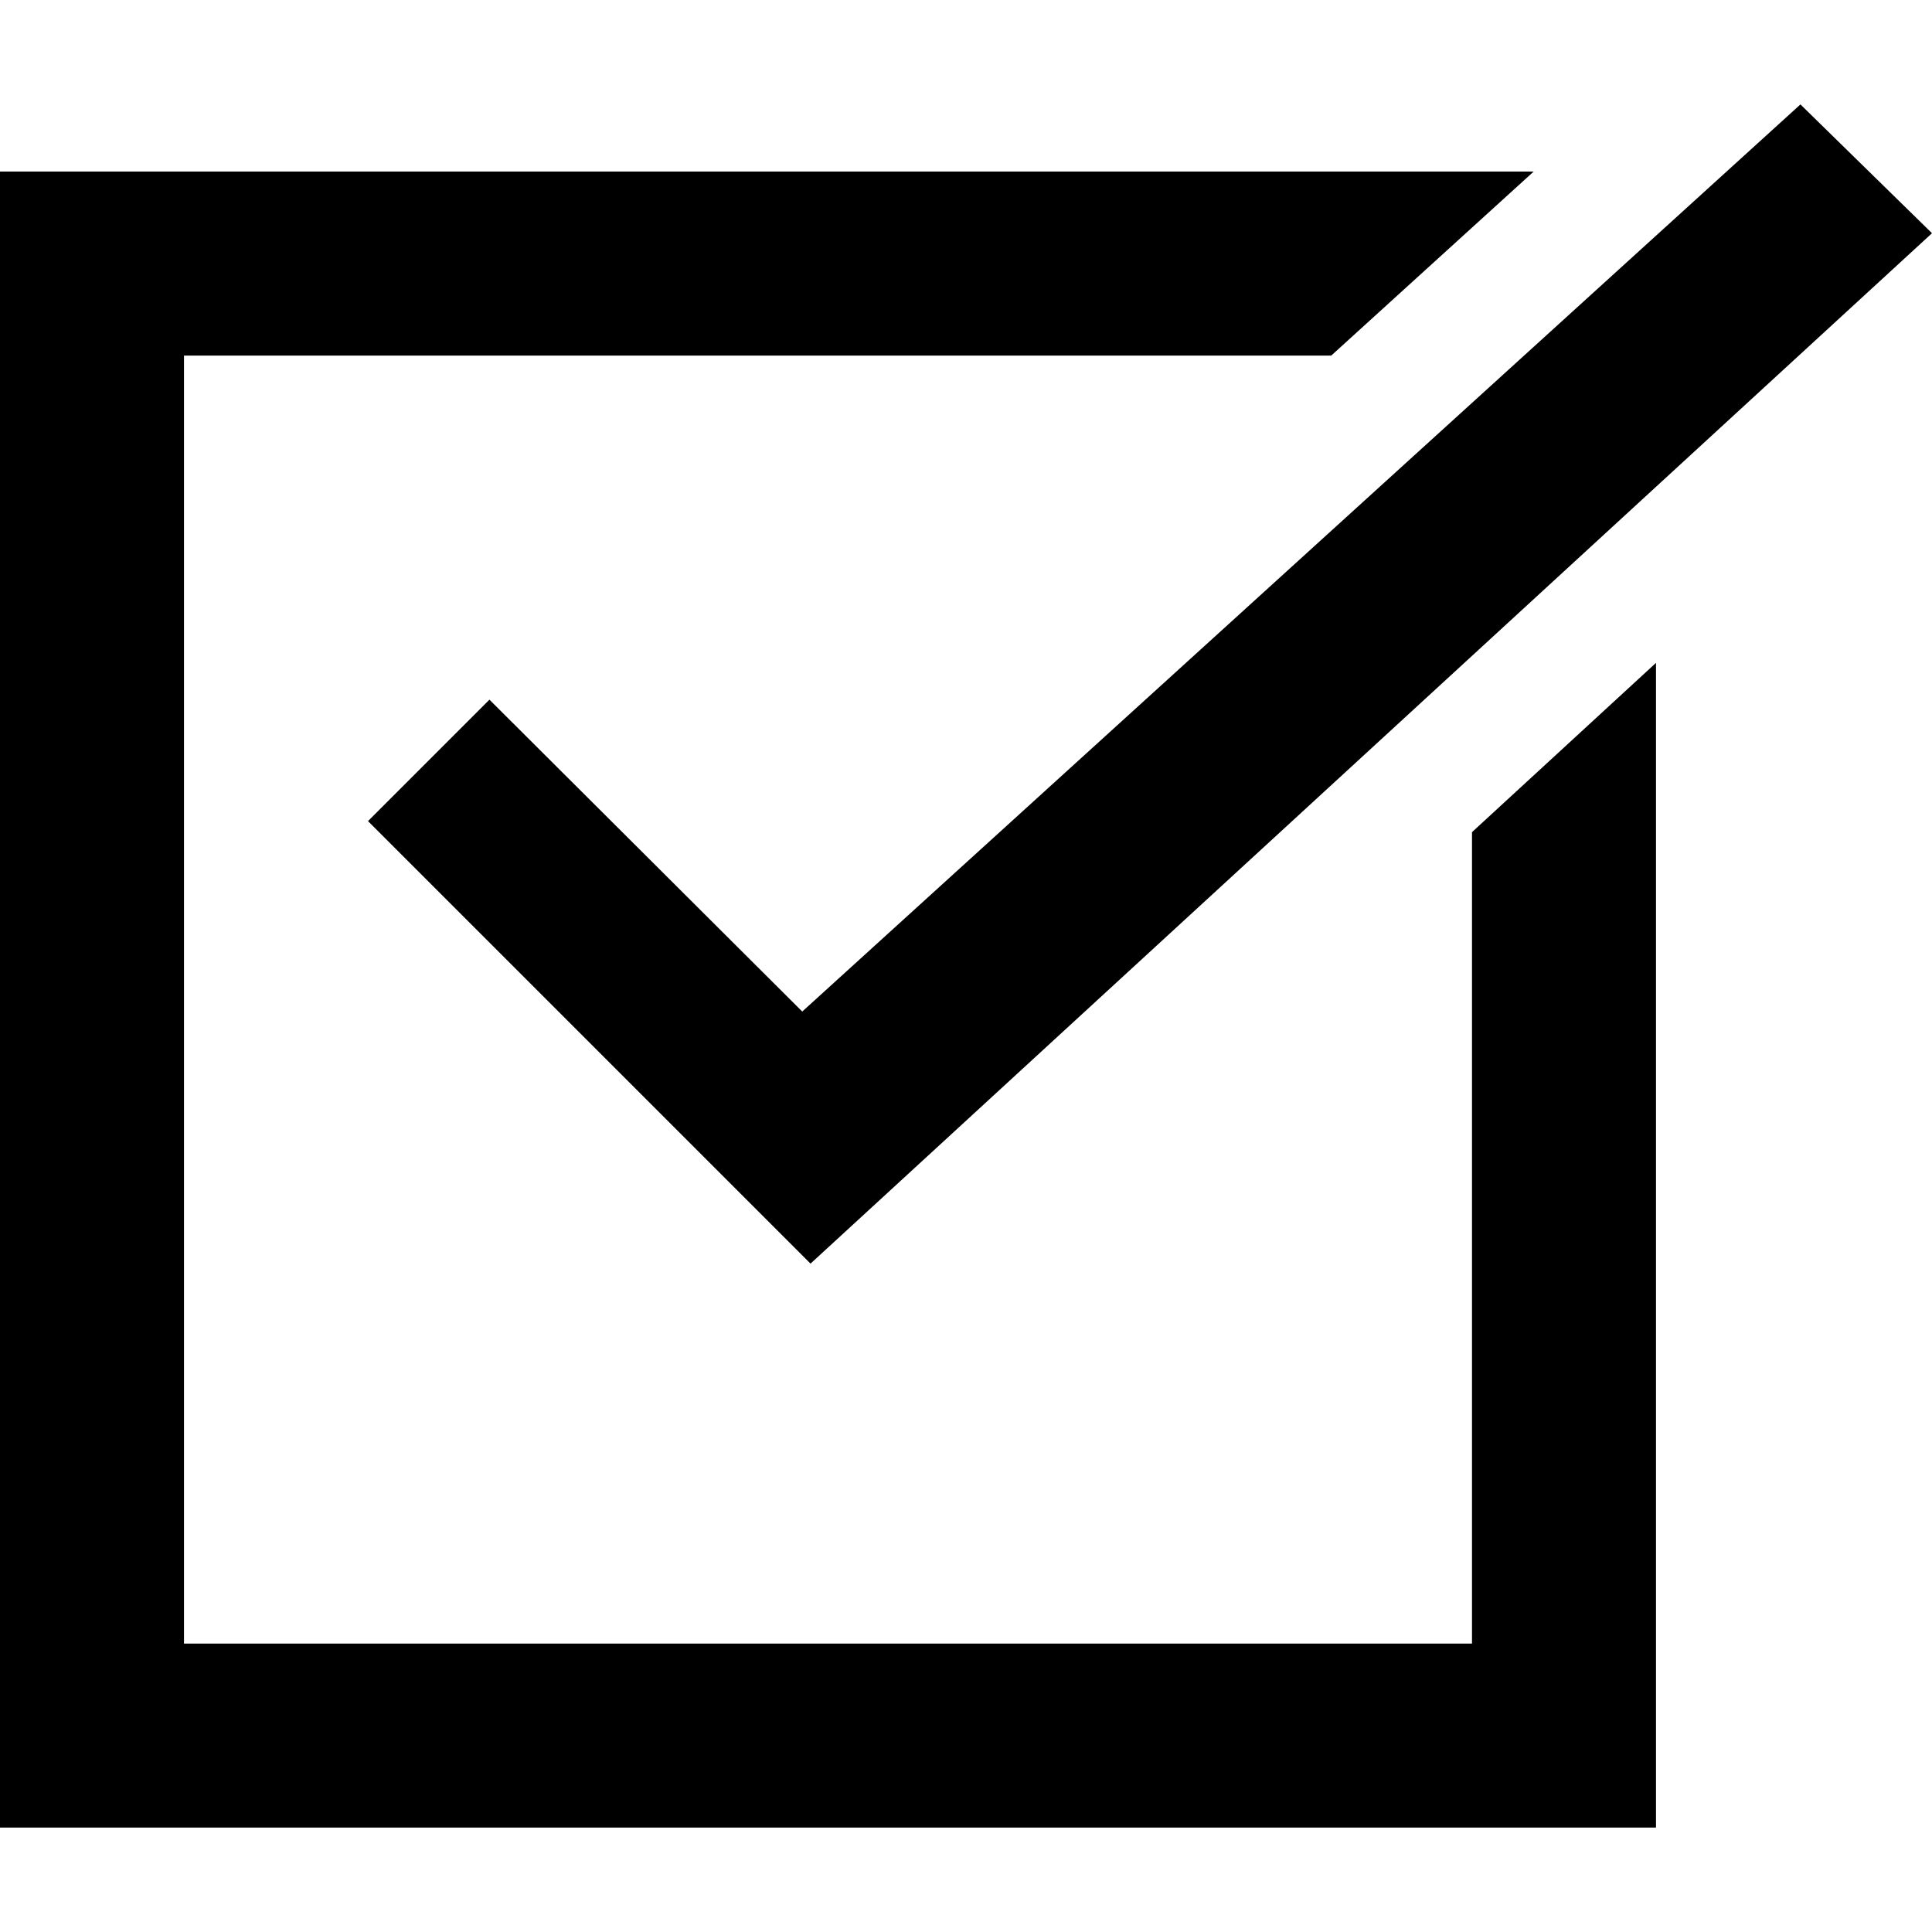
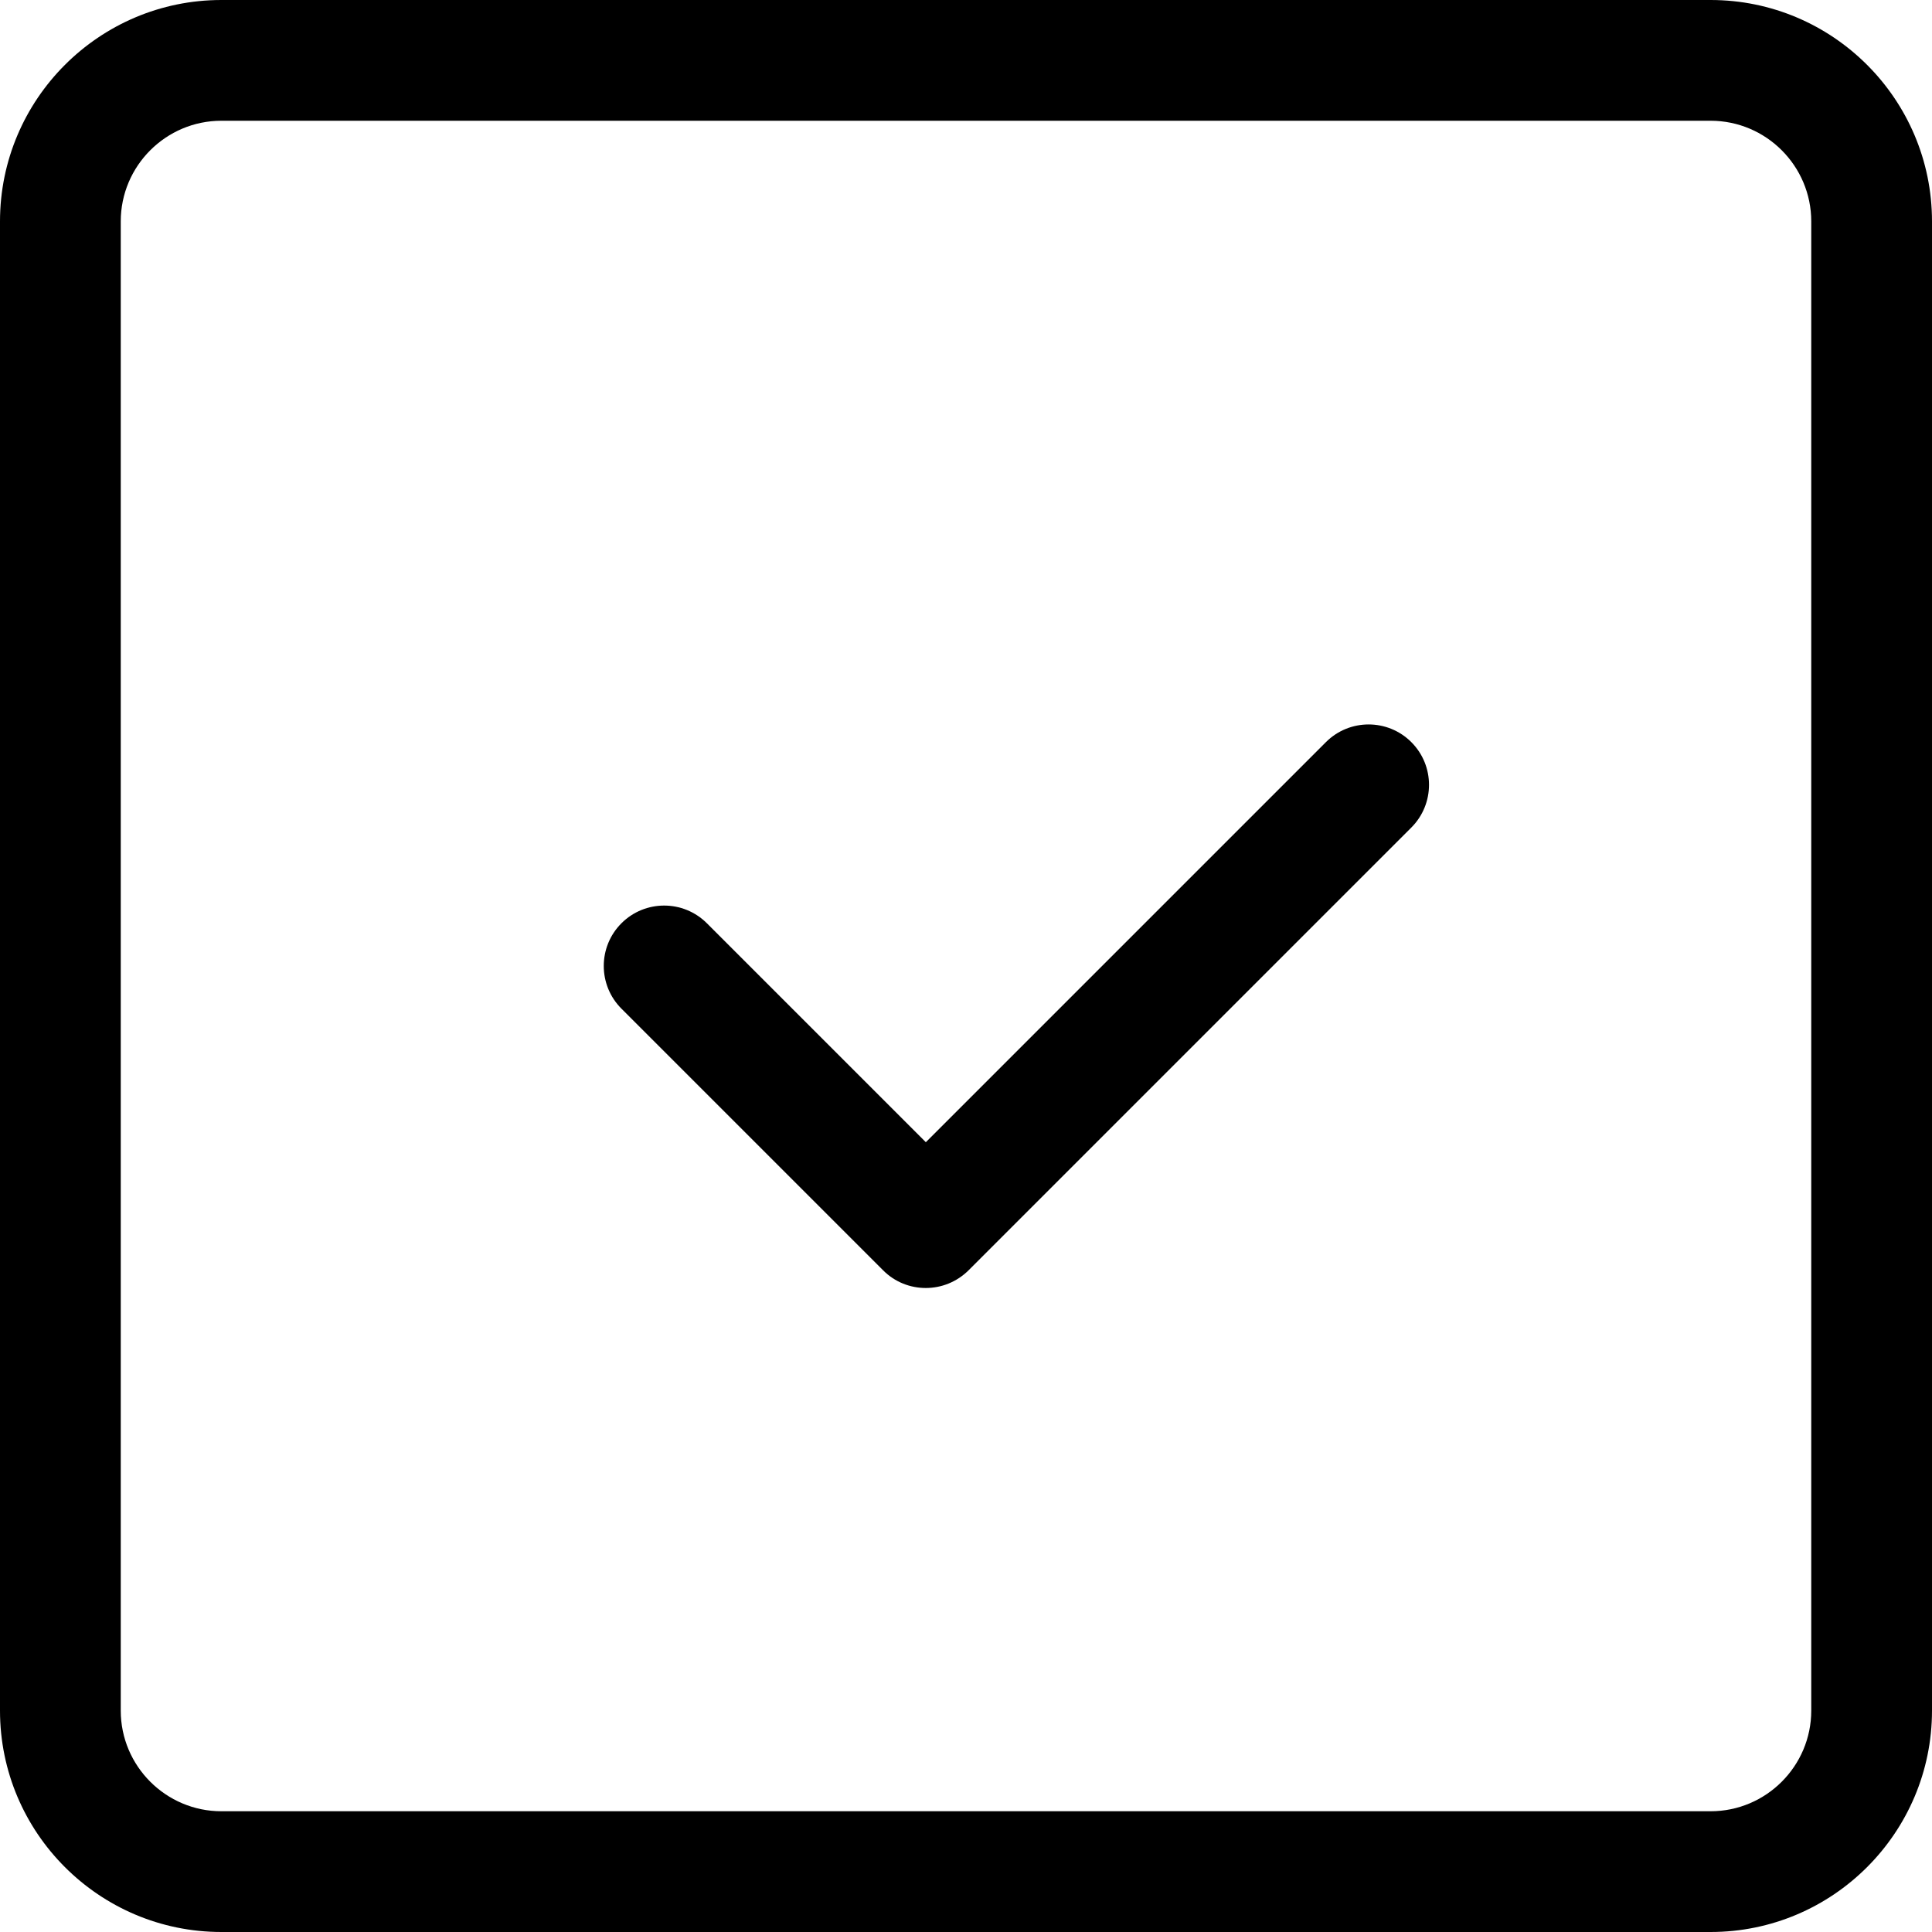
- <svg xmlns="http://www.w3.org/2000/svg" version="1.1" width="512" height="512" x="0" y="0" viewBox="0 0 448 448" style="" xml:space="preserve" class="">
+ <svg xmlns="http://www.w3.org/2000/svg" version="1.1" width="512" height="512" x="0" y="0" viewBox="0 0 512 512" style="" xml:space="preserve" class="">
  <g>
-     <g>
-       <g>
-         <polygon points="341.333,192.96 341.333,381.12 42.667,381.12 42.667,82.453 308.693,82.453 355.627,39.787 0,39.787 0,423.787     384,423.787 384,153.707   " fill="#000000" data-original="#000000" class="" style="" />
-       </g>
-     </g>
-     <g>
-       <g>
-         <polygon points="417.493,24.213 186.027,234.56 113.493,162.24 85.333,190.4 187.947,293.013 448,54.08   " fill="#000000" data-original="#000000" class="" />
-       </g>
-     </g>
-     <g>
- </g>
-     <g>
- </g>
-     <g>
- </g>
-     <g>
- </g>
-     <g>
- </g>
-     <g>
- </g>
-     <g>
- </g>
-     <g>
- </g>
-     <g>
- </g>
-     <g>
- </g>
-     <g>
- </g>
-     <g>
- </g>
-     <g>
- </g>
-     <g>
- </g>
-     <g>
- </g>
+     <path d="m245.332 341.332c-4.094 0-8.191-1.555-11.305-4.691l-69.336-69.332c-6.25-6.254-6.25-16.387 0-22.637 6.254-6.25 16.387-6.25 22.637 0l58.027 58.027 106.027-106.027c6.25-6.25 16.383-6.25 22.633 0s6.25 16.383 0 22.637l-117.332 117.332c-3.16 3.137-7.254 4.691-11.352 4.691zm0 0" fill="#000000" data-original="#000000" class="" />
+     <path d="m453.332 512h-394.664c-32.363 0-58.668-26.305-58.668-58.668v-394.664c0-32.363 26.305-58.668 58.668-58.668h394.664c32.363 0 58.668 26.305 58.668 58.668v394.664c0 32.363-26.305 58.668-58.668 58.668zm-394.664-480c-14.699 0-26.668 11.969-26.668 26.668v394.664c0 14.699 11.969 26.668 26.668 26.668h394.664c14.699 0 26.668-11.969 26.668-26.668v-394.664c0-14.699-11.969-26.668-26.668-26.668zm0 0" fill="#000000" data-original="#000000" class="" style="" />
  </g>
</svg>
